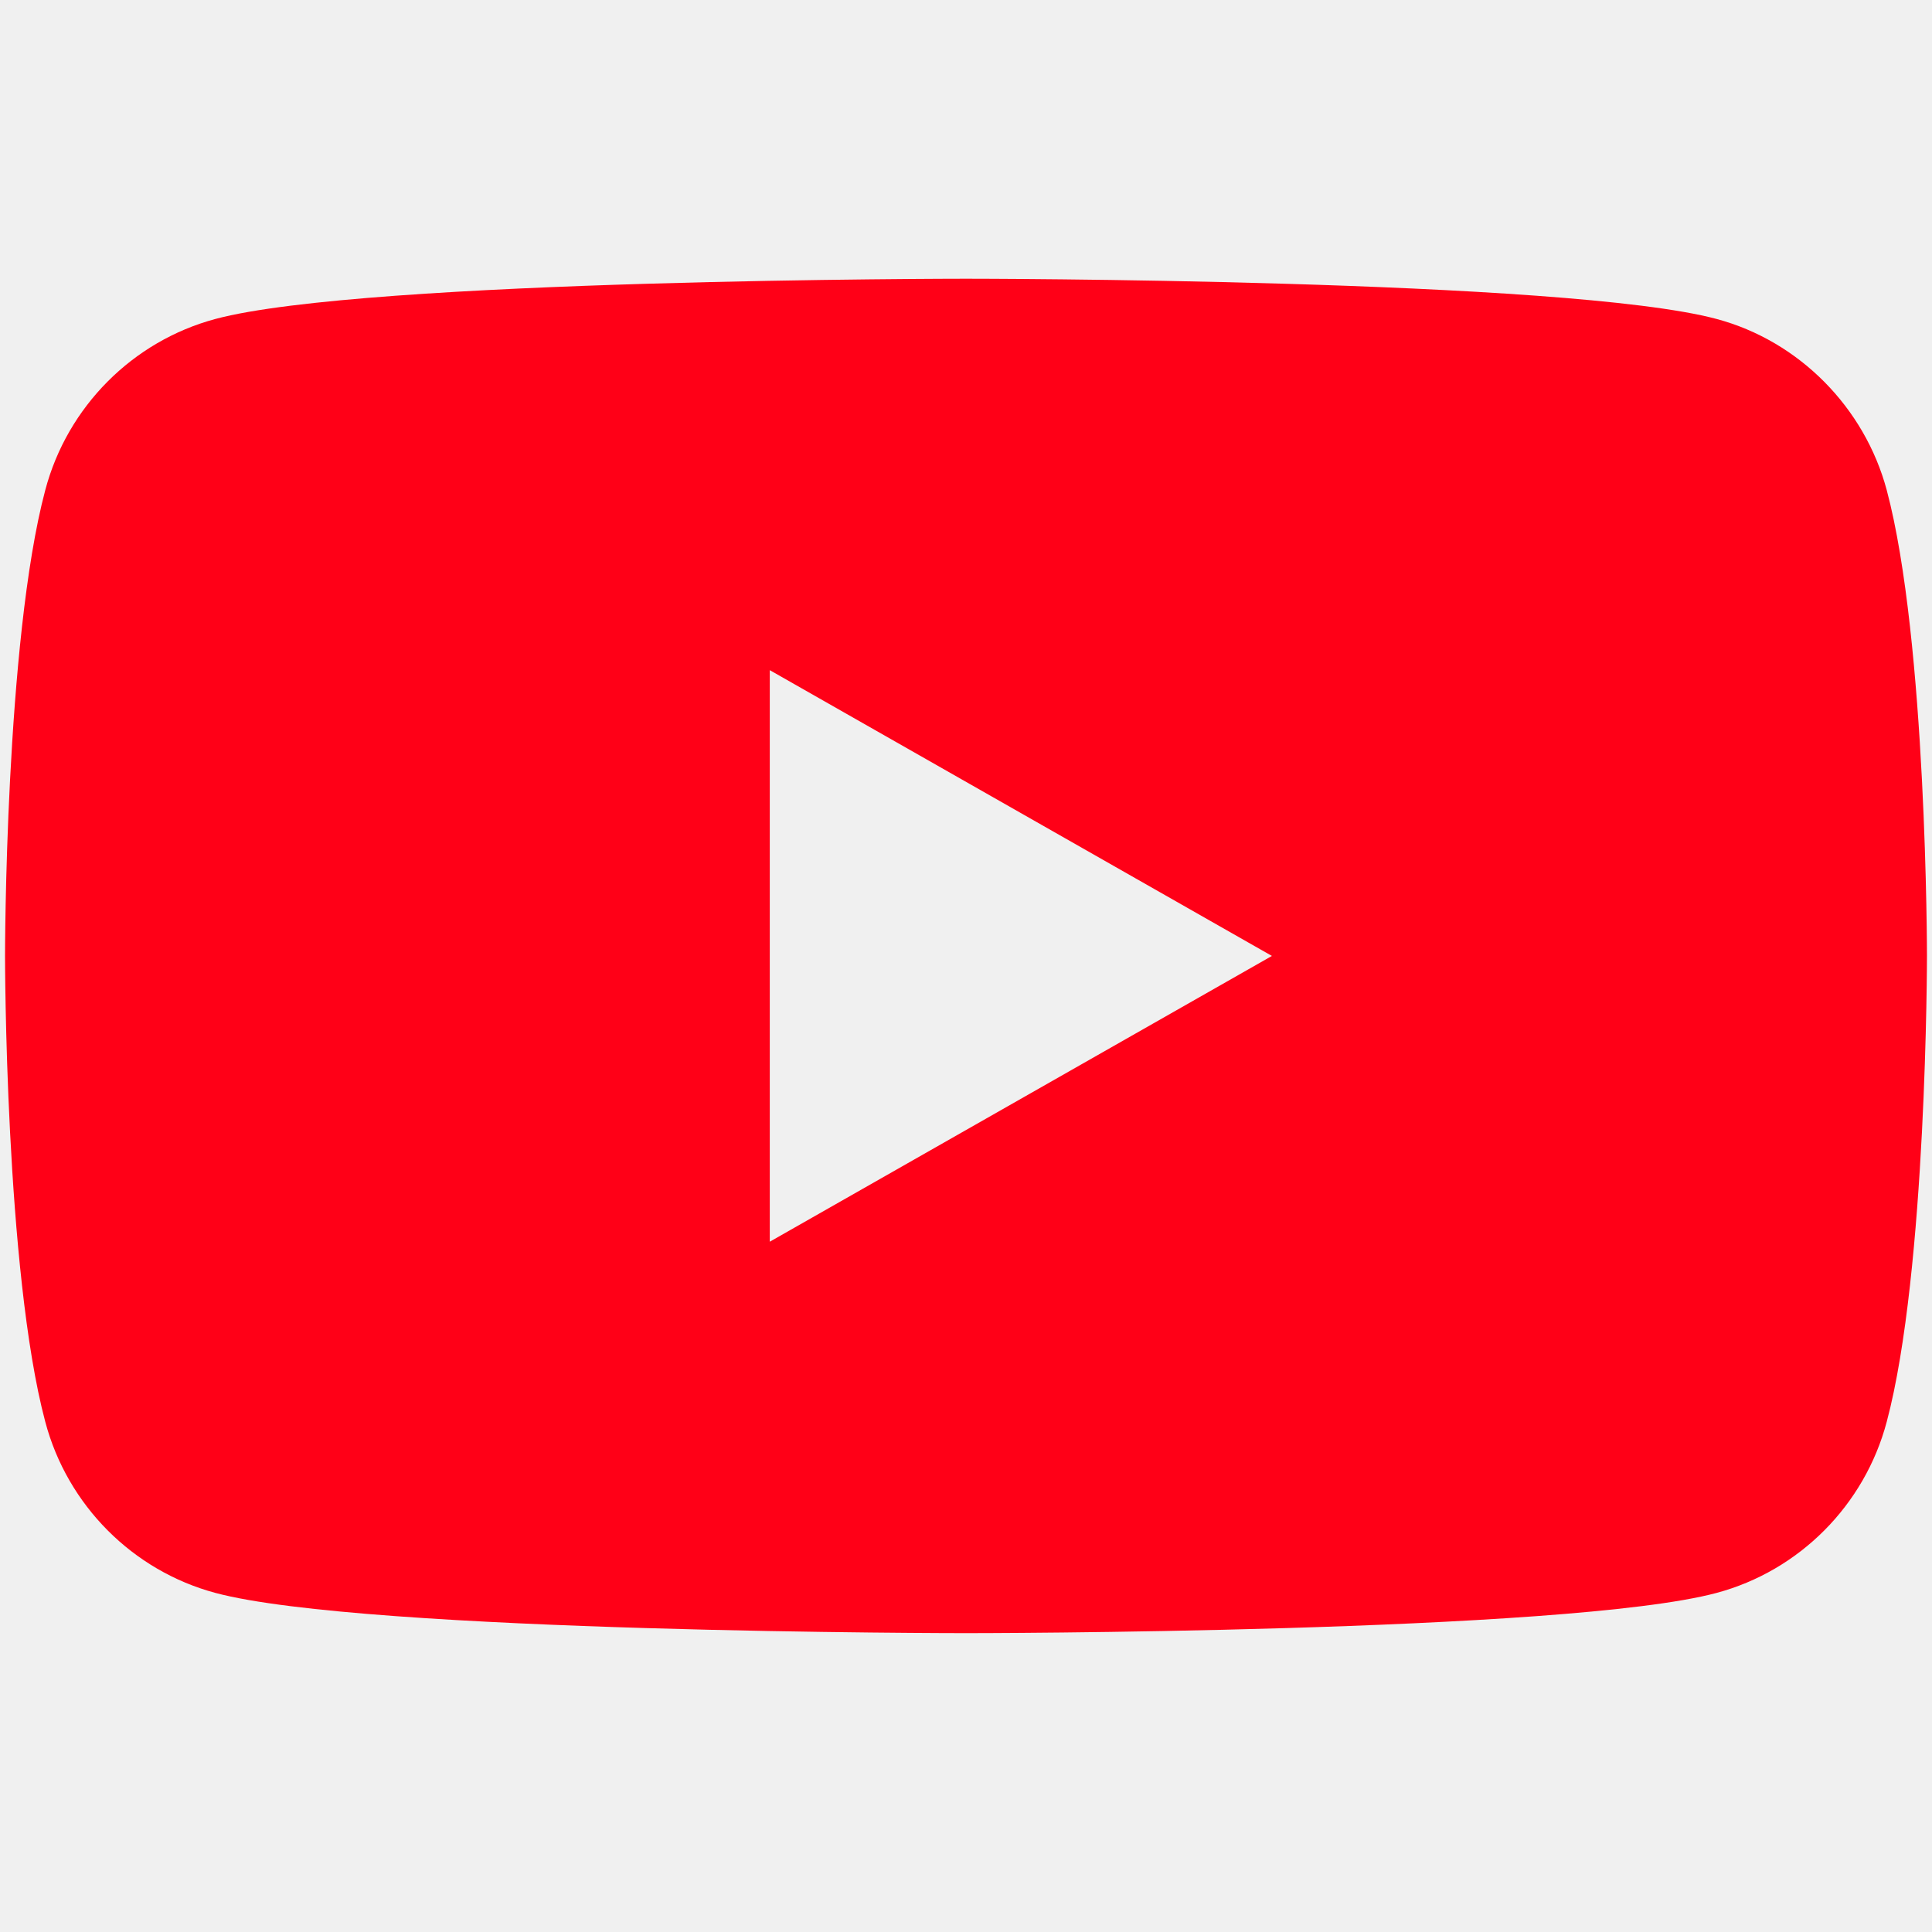
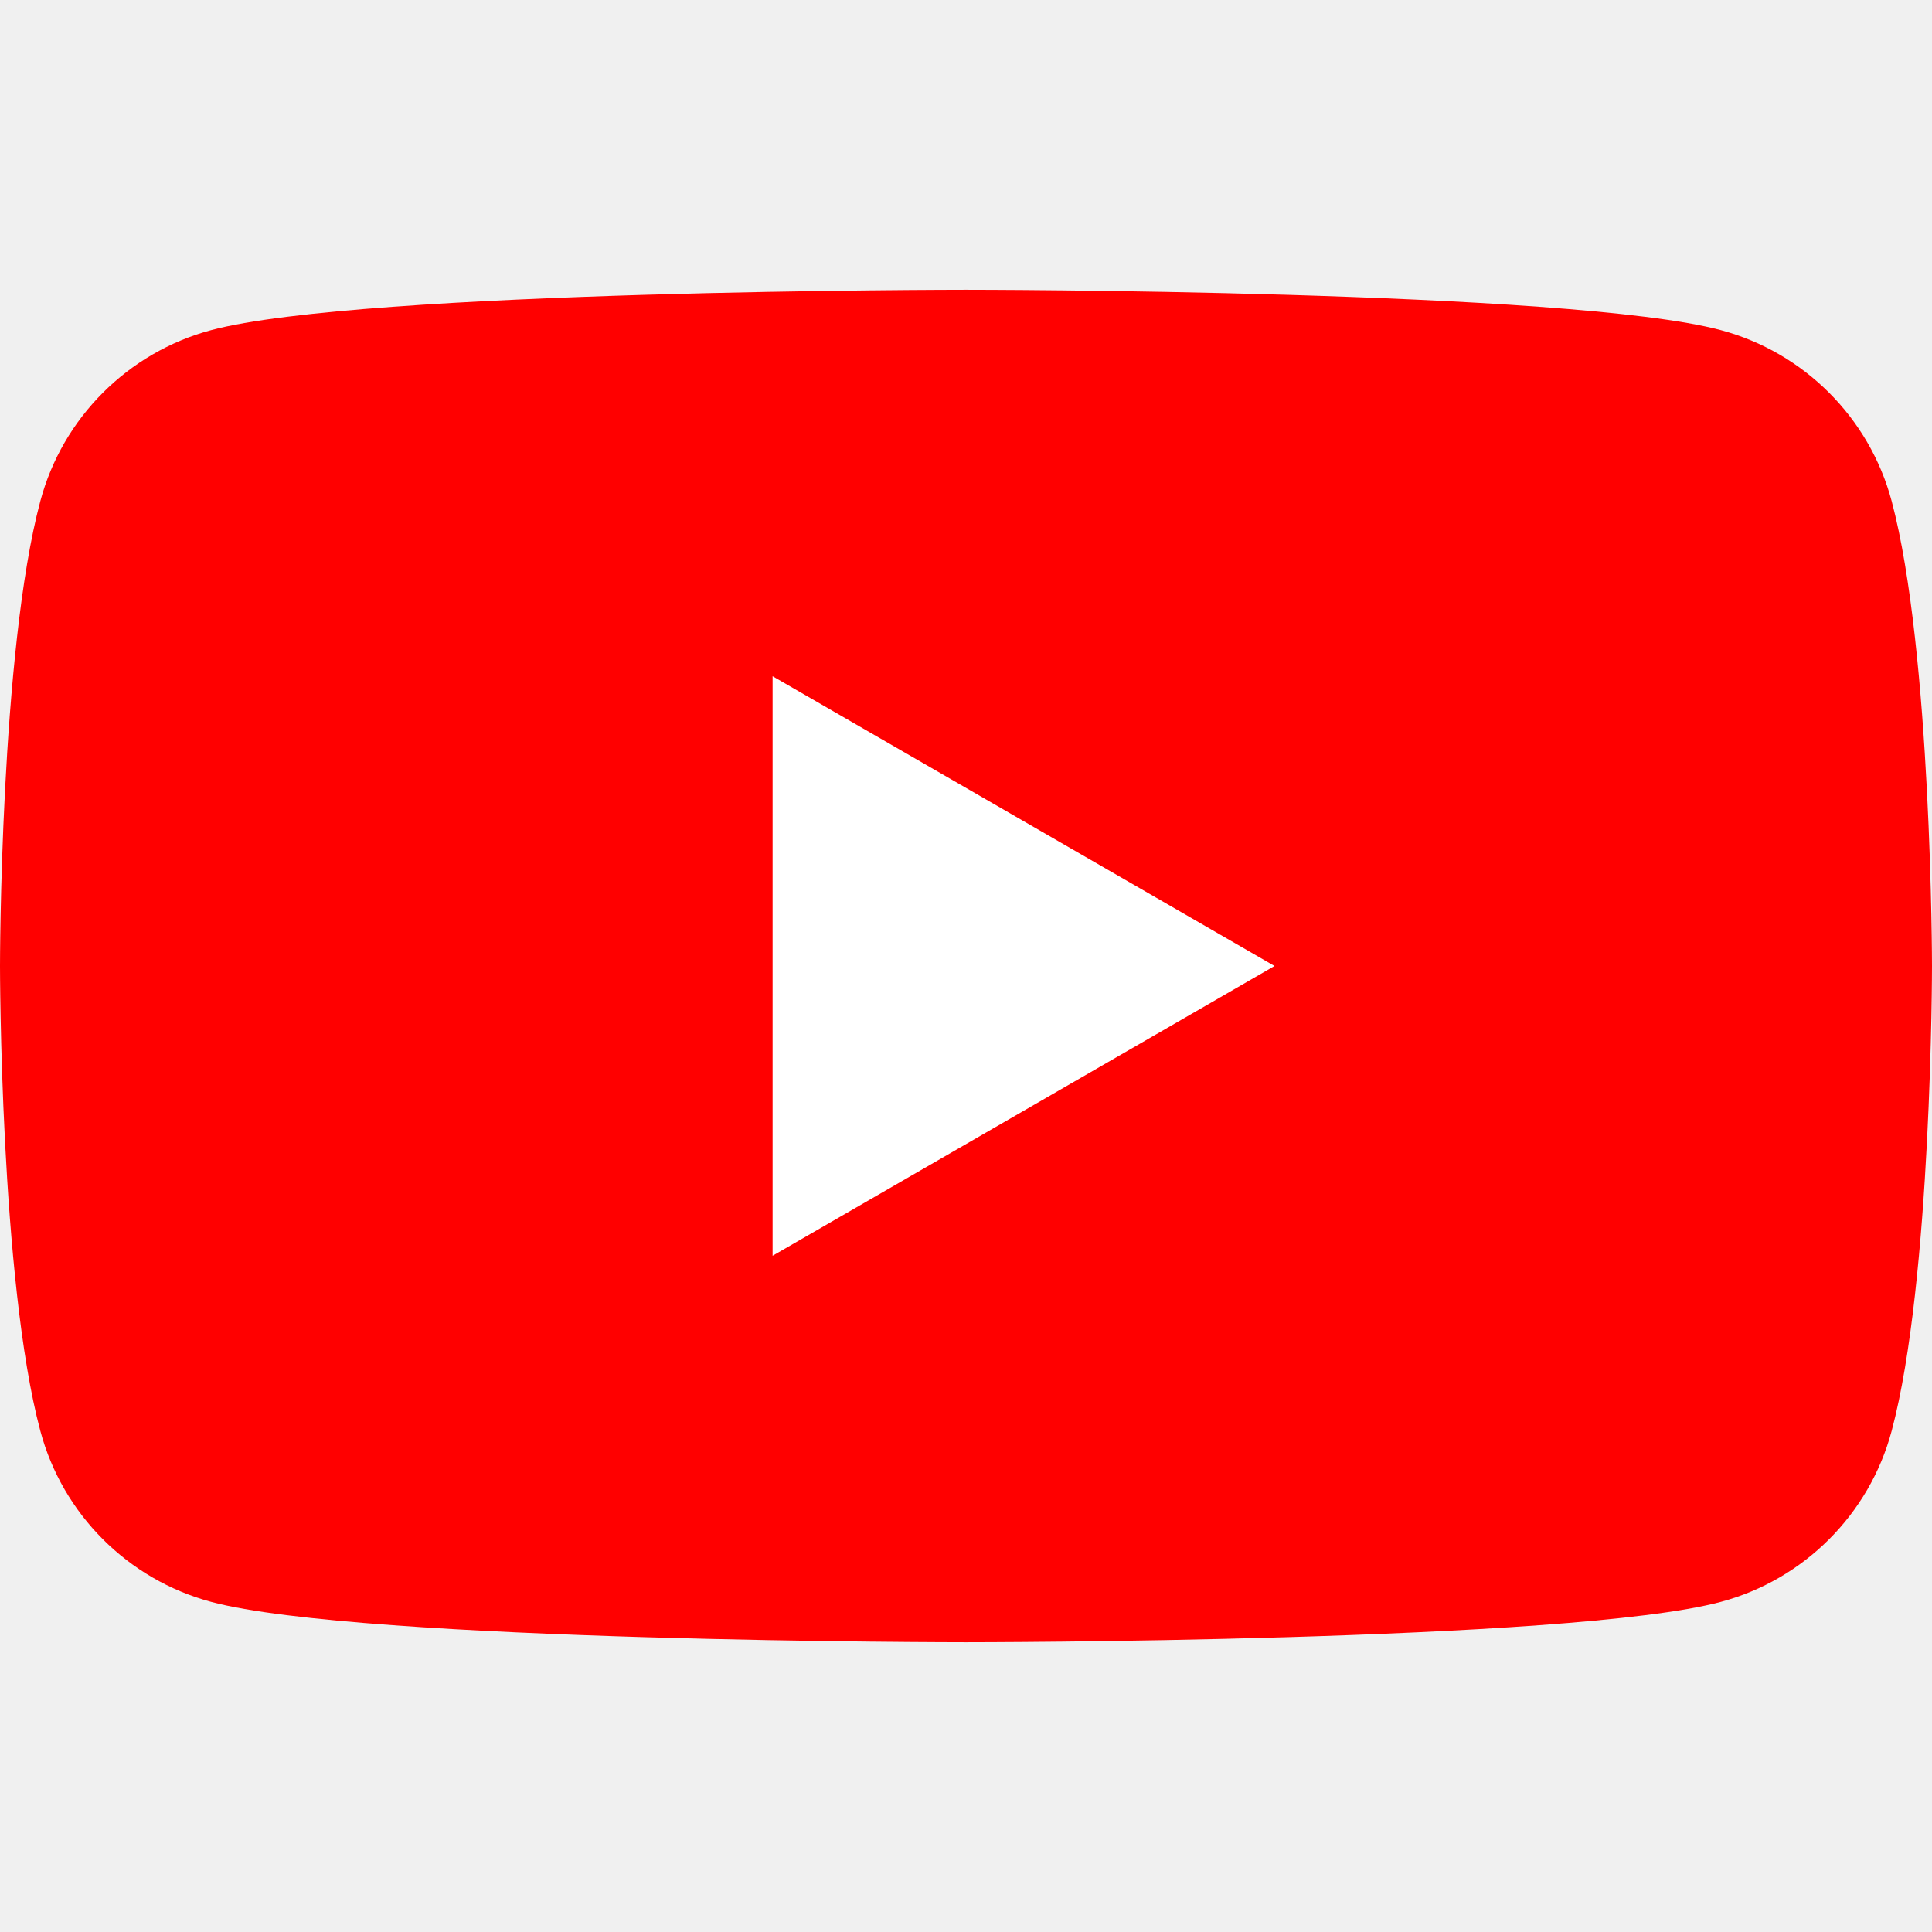
- <svg xmlns="http://www.w3.org/2000/svg" version="1.1" id="Layer_1" x="0px" y="0px" viewBox="0 0 192 192" style="enable-background:new 0 0 192 192;" xml:space="preserve">
-   <style type="text/css">
- 	.st0{fill:#ff0017;}
- </style>
-   <g id="XMLID_1_">
-     <g>
-       <path class="st0" d="M187.5,48.7c4,15,4,46.3,4,46.3s0,31.3-4,46.3c-2.2,8.3-8.7,14.8-16.9,17c-14.9,4-74.6,4-74.6,4    s-59.7,0-74.6-4c-8.2-2.2-14.7-8.7-16.9-17c-4-15-4-46.3-4-46.3s0-31.3,4-46.3c2.2-8.3,8.7-14.8,16.9-17c14.9-4,74.6-4,74.6-4    s59.7,0,74.6,4C178.8,33.9,185.3,40.5,187.5,48.7z M76.5,123.4L126.4,95L76.5,66.6V123.4z" />
+ <svg xmlns="http://www.w3.org/2000/svg" width="28.57" height="28.57" focusable="false" class="external-icon">
+   <g>
+     <g id="svg_1">
+       <svg id="svg_2" preserveAspectRatio="xMidYMid meet" viewBox="0 0 28.57 20">
+         <g id="svg_3">
+           <path id="svg_4" fill="#FF0000" d="m27.973,3.123c-0.329,-1.23 -1.296,-2.197 -2.526,-2.526c-2.227,-0.597 -11.162,-0.597 -11.162,-0.597c0,0 -8.935,0 -11.162,0.597c-1.23,0.329 -2.197,1.296 -2.526,2.526c-0.597,2.227 -0.597,6.877 -0.597,6.877c0,0 0,4.65 0.597,6.877c0.329,1.23 1.296,2.197 2.526,2.526c2.227,0.597 11.162,0.597 11.162,0.597c0,0 8.935,0 11.162,-0.597c1.23,-0.329 2.197,-1.296 2.526,-2.526c0.597,-2.227 0.597,-6.877 0.597,-6.877c0,0 -0.002,-4.65 -0.597,-6.877z" />
+           <path id="svg_5" fill="white" d="m11.425,14.285l7.422,-4.285l-7.422,-4.285l0,8.57z" />
+         </g>
+       </svg>
    </g>
-     <g>
- 	</g>
  </g>
</svg>
